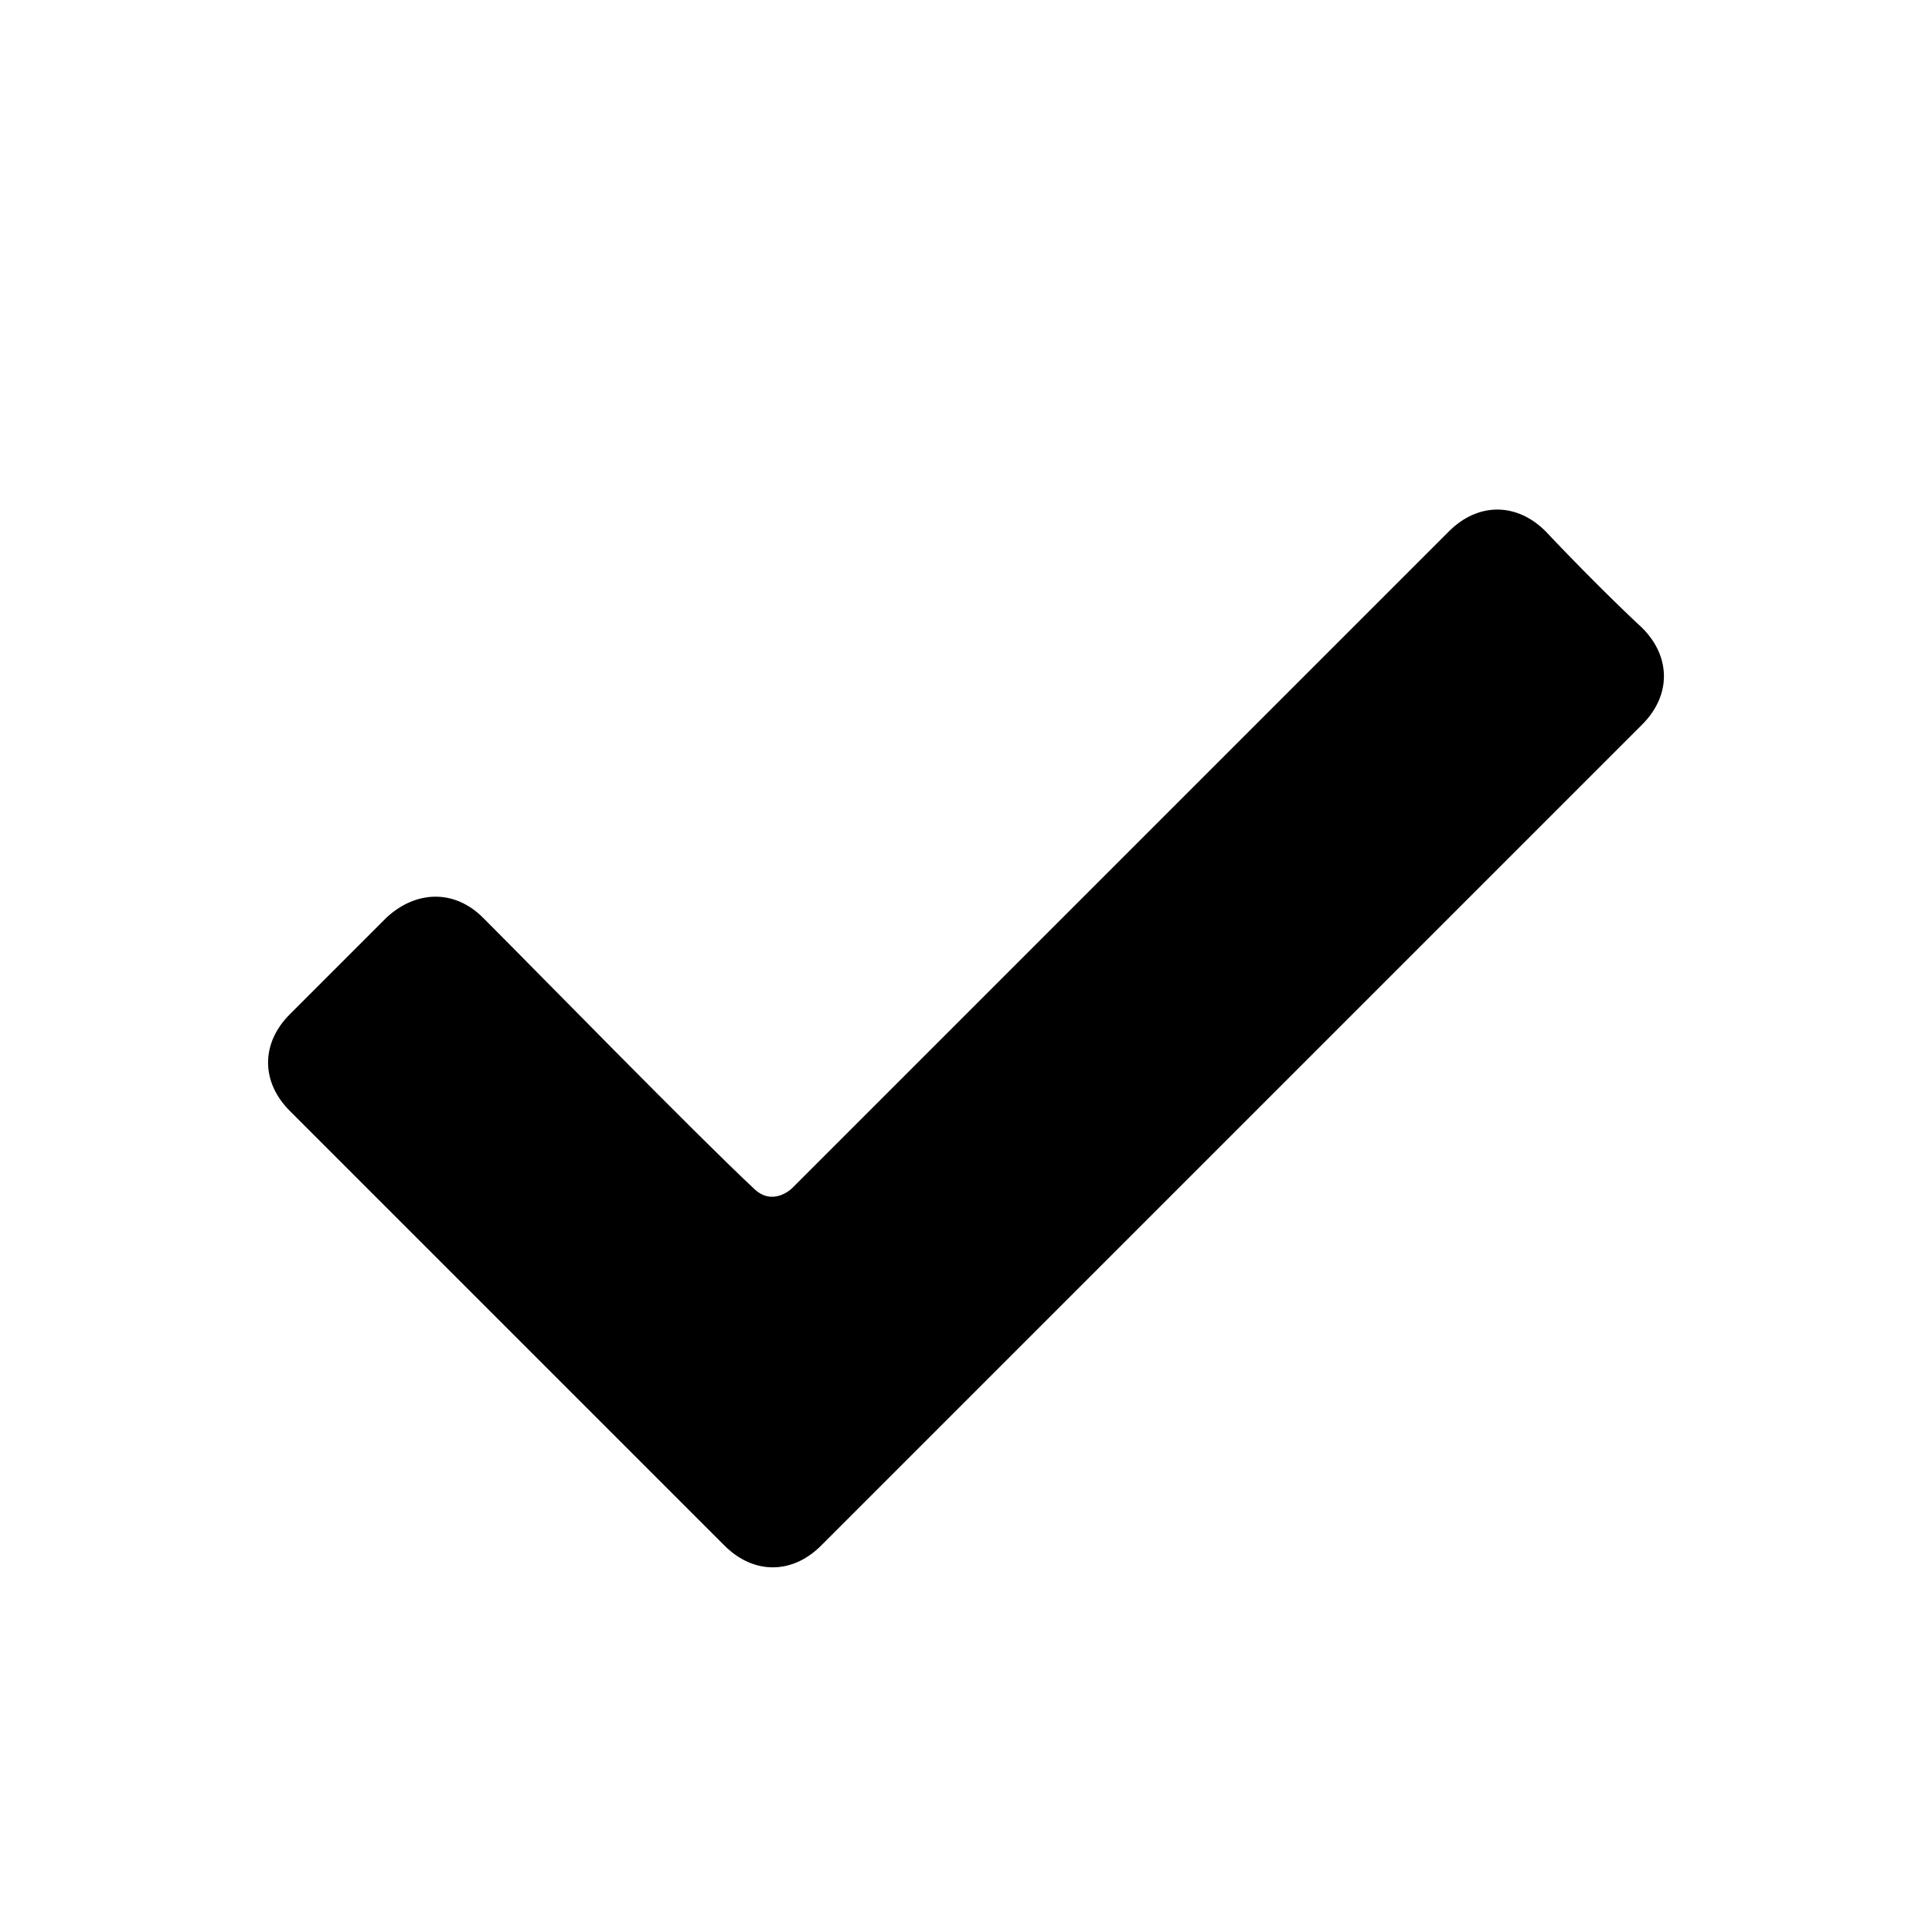
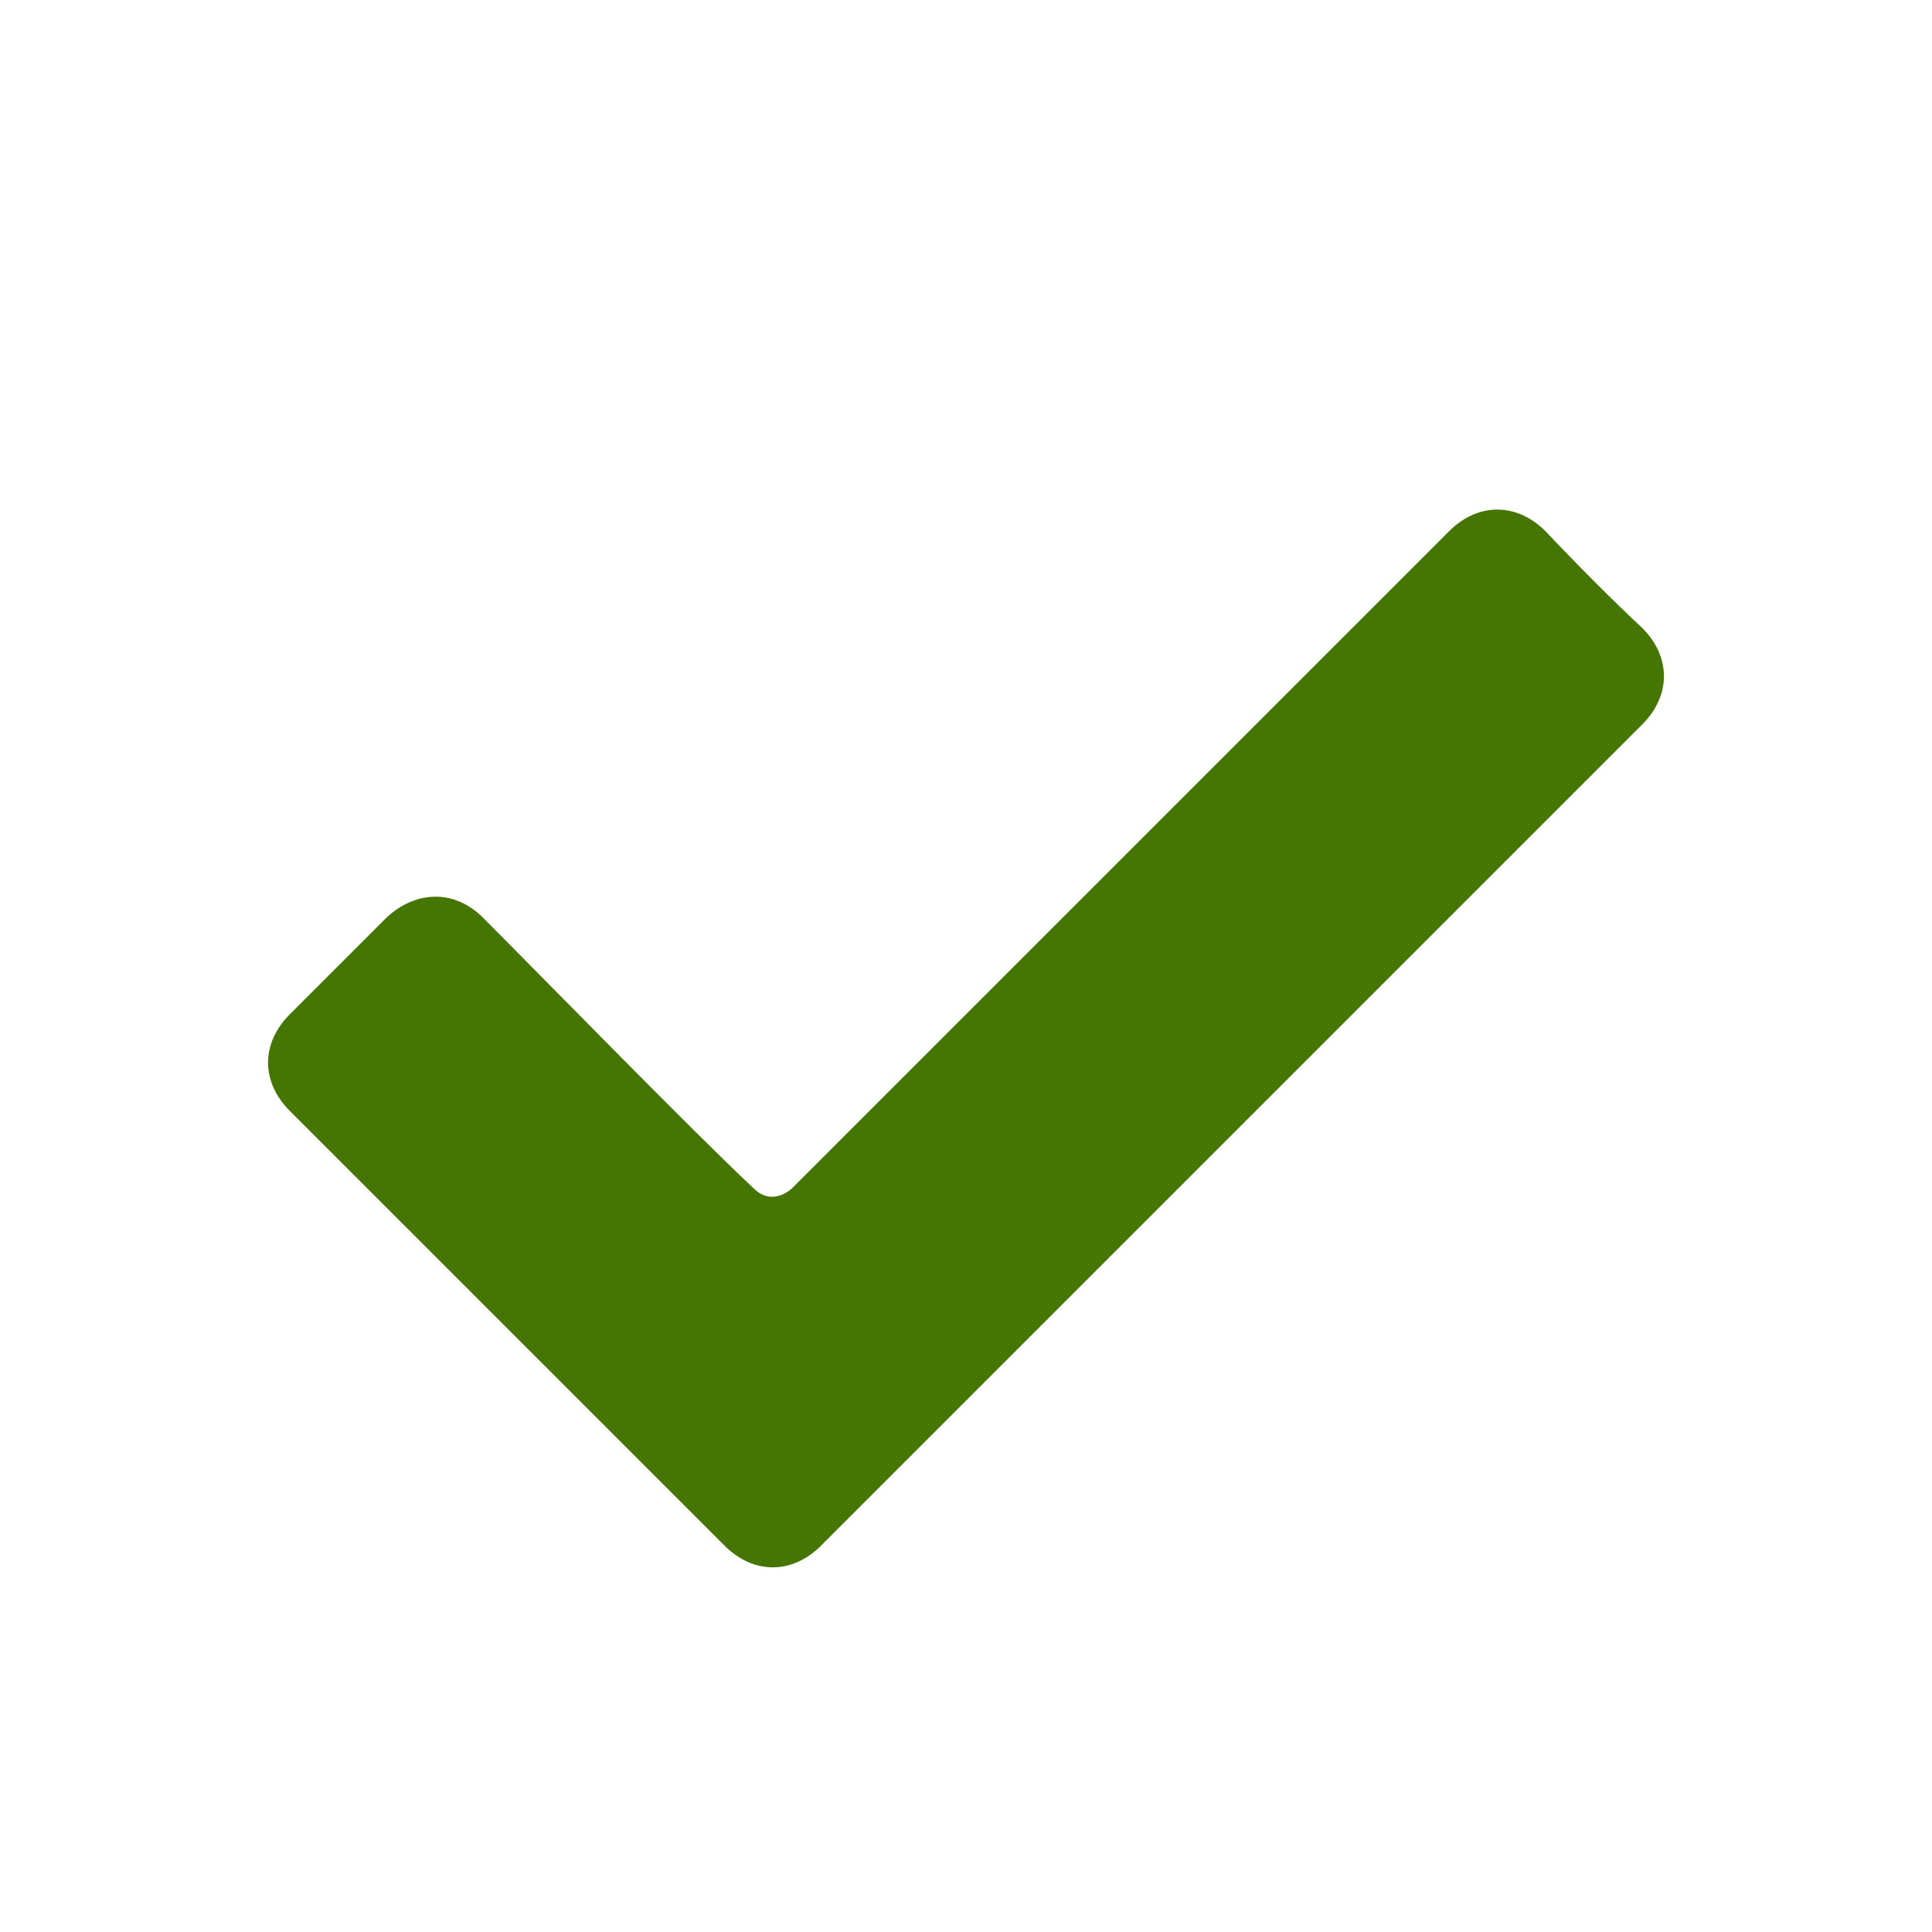
<svg xmlns="http://www.w3.org/2000/svg" role="img" width="1000mm" height="1000mm" viewBox="0 0 1000 1000" style="max-width:1.6em; height: auto;">
-   <path id="path" style="opacity:1;vector-effect:none;fill:#000000;fill-opacity:1;" d=" M 250 475C 279 504 359 586 390 615C 400 625 410 615 410 615C 410 615 625 400 750 275C 765 260 785 260 800 275C 816 292 837 313 850 325C 865 340 865 360 850 375C 700 525 583 642 425 800C 410 815 390 815 375 800C 292 717 150 575 150 575C 135 560 135 540 150 525C 150 525 200 475 200 475C 215 461 235 460 250 475C 250 475 250 475 250 475" transform="">
+   <path id="path" style="opacity:1;vector-effect:none;fill:hsl(86 93% 24%);fill-opacity:1;" d=" M 250 475C 279 504 359 586 390 615C 400 625 410 615 410 615C 410 615 625 400 750 275C 765 260 785 260 800 275C 816 292 837 313 850 325C 865 340 865 360 850 375C 700 525 583 642 425 800C 410 815 390 815 375 800C 292 717 150 575 150 575C 135 560 135 540 150 525C 150 525 200 475 200 475C 215 461 235 460 250 475C 250 475 250 475 250 475" transform="">
    </path>
</svg>
